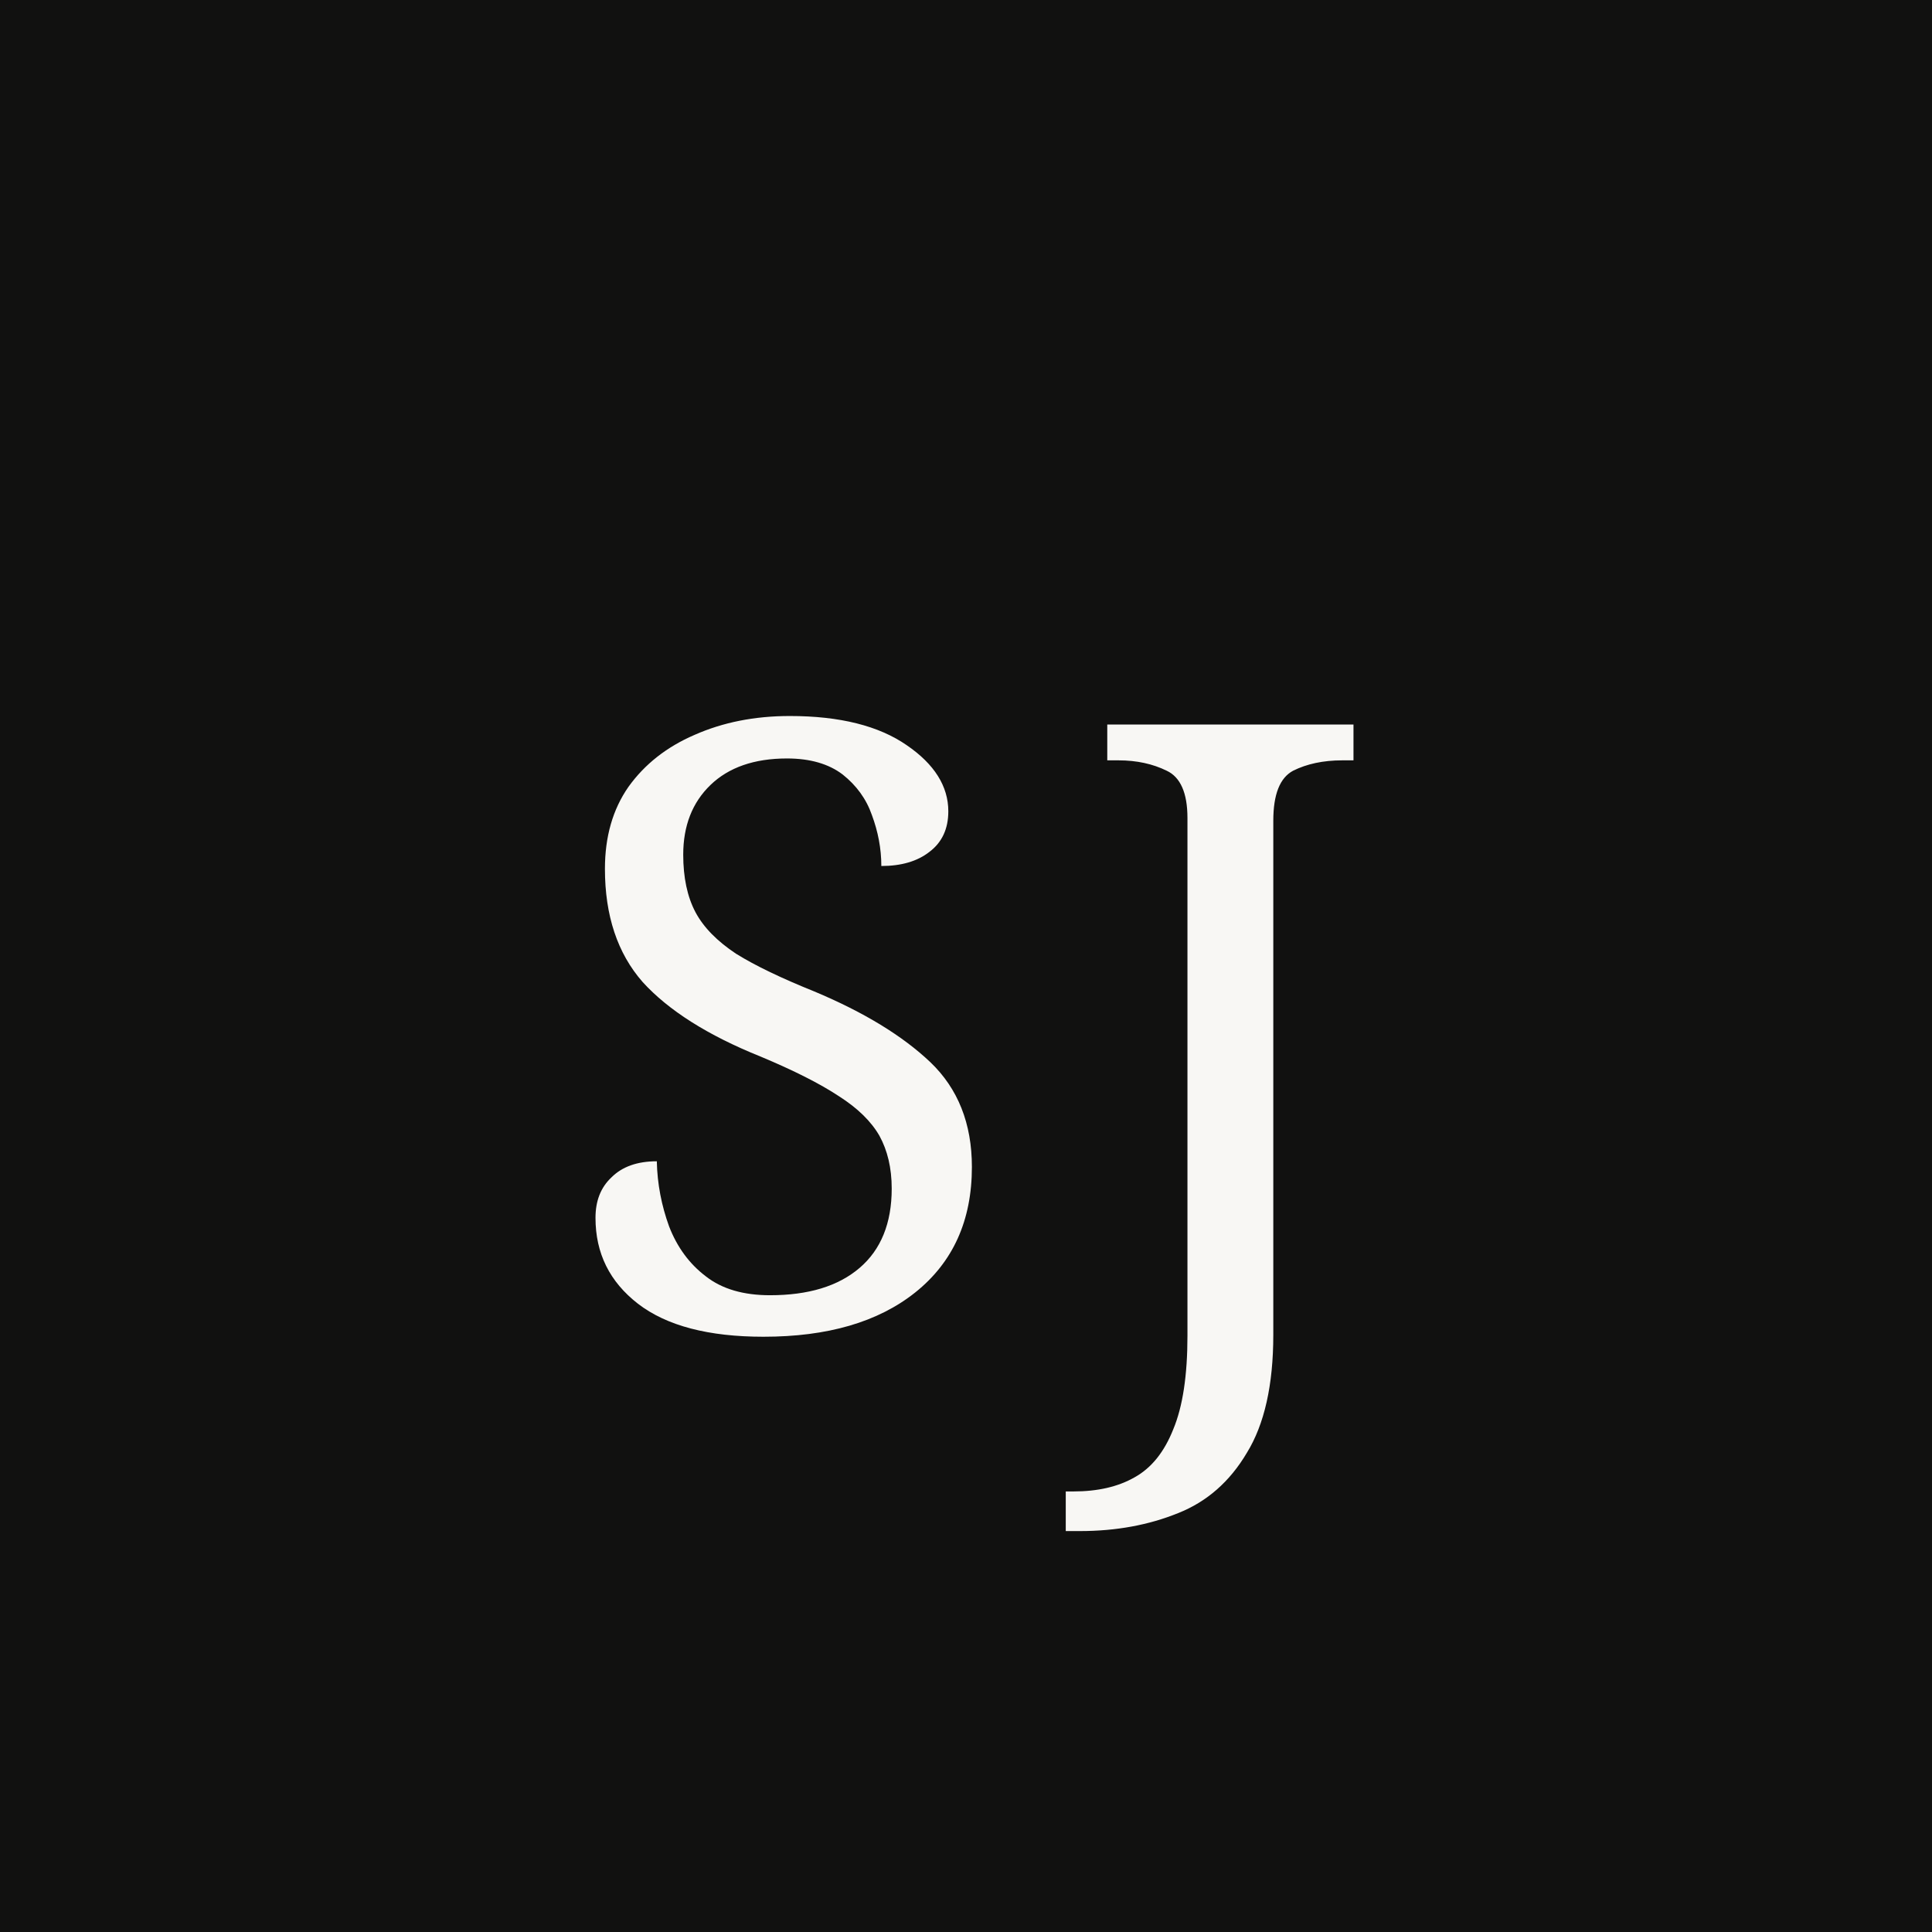
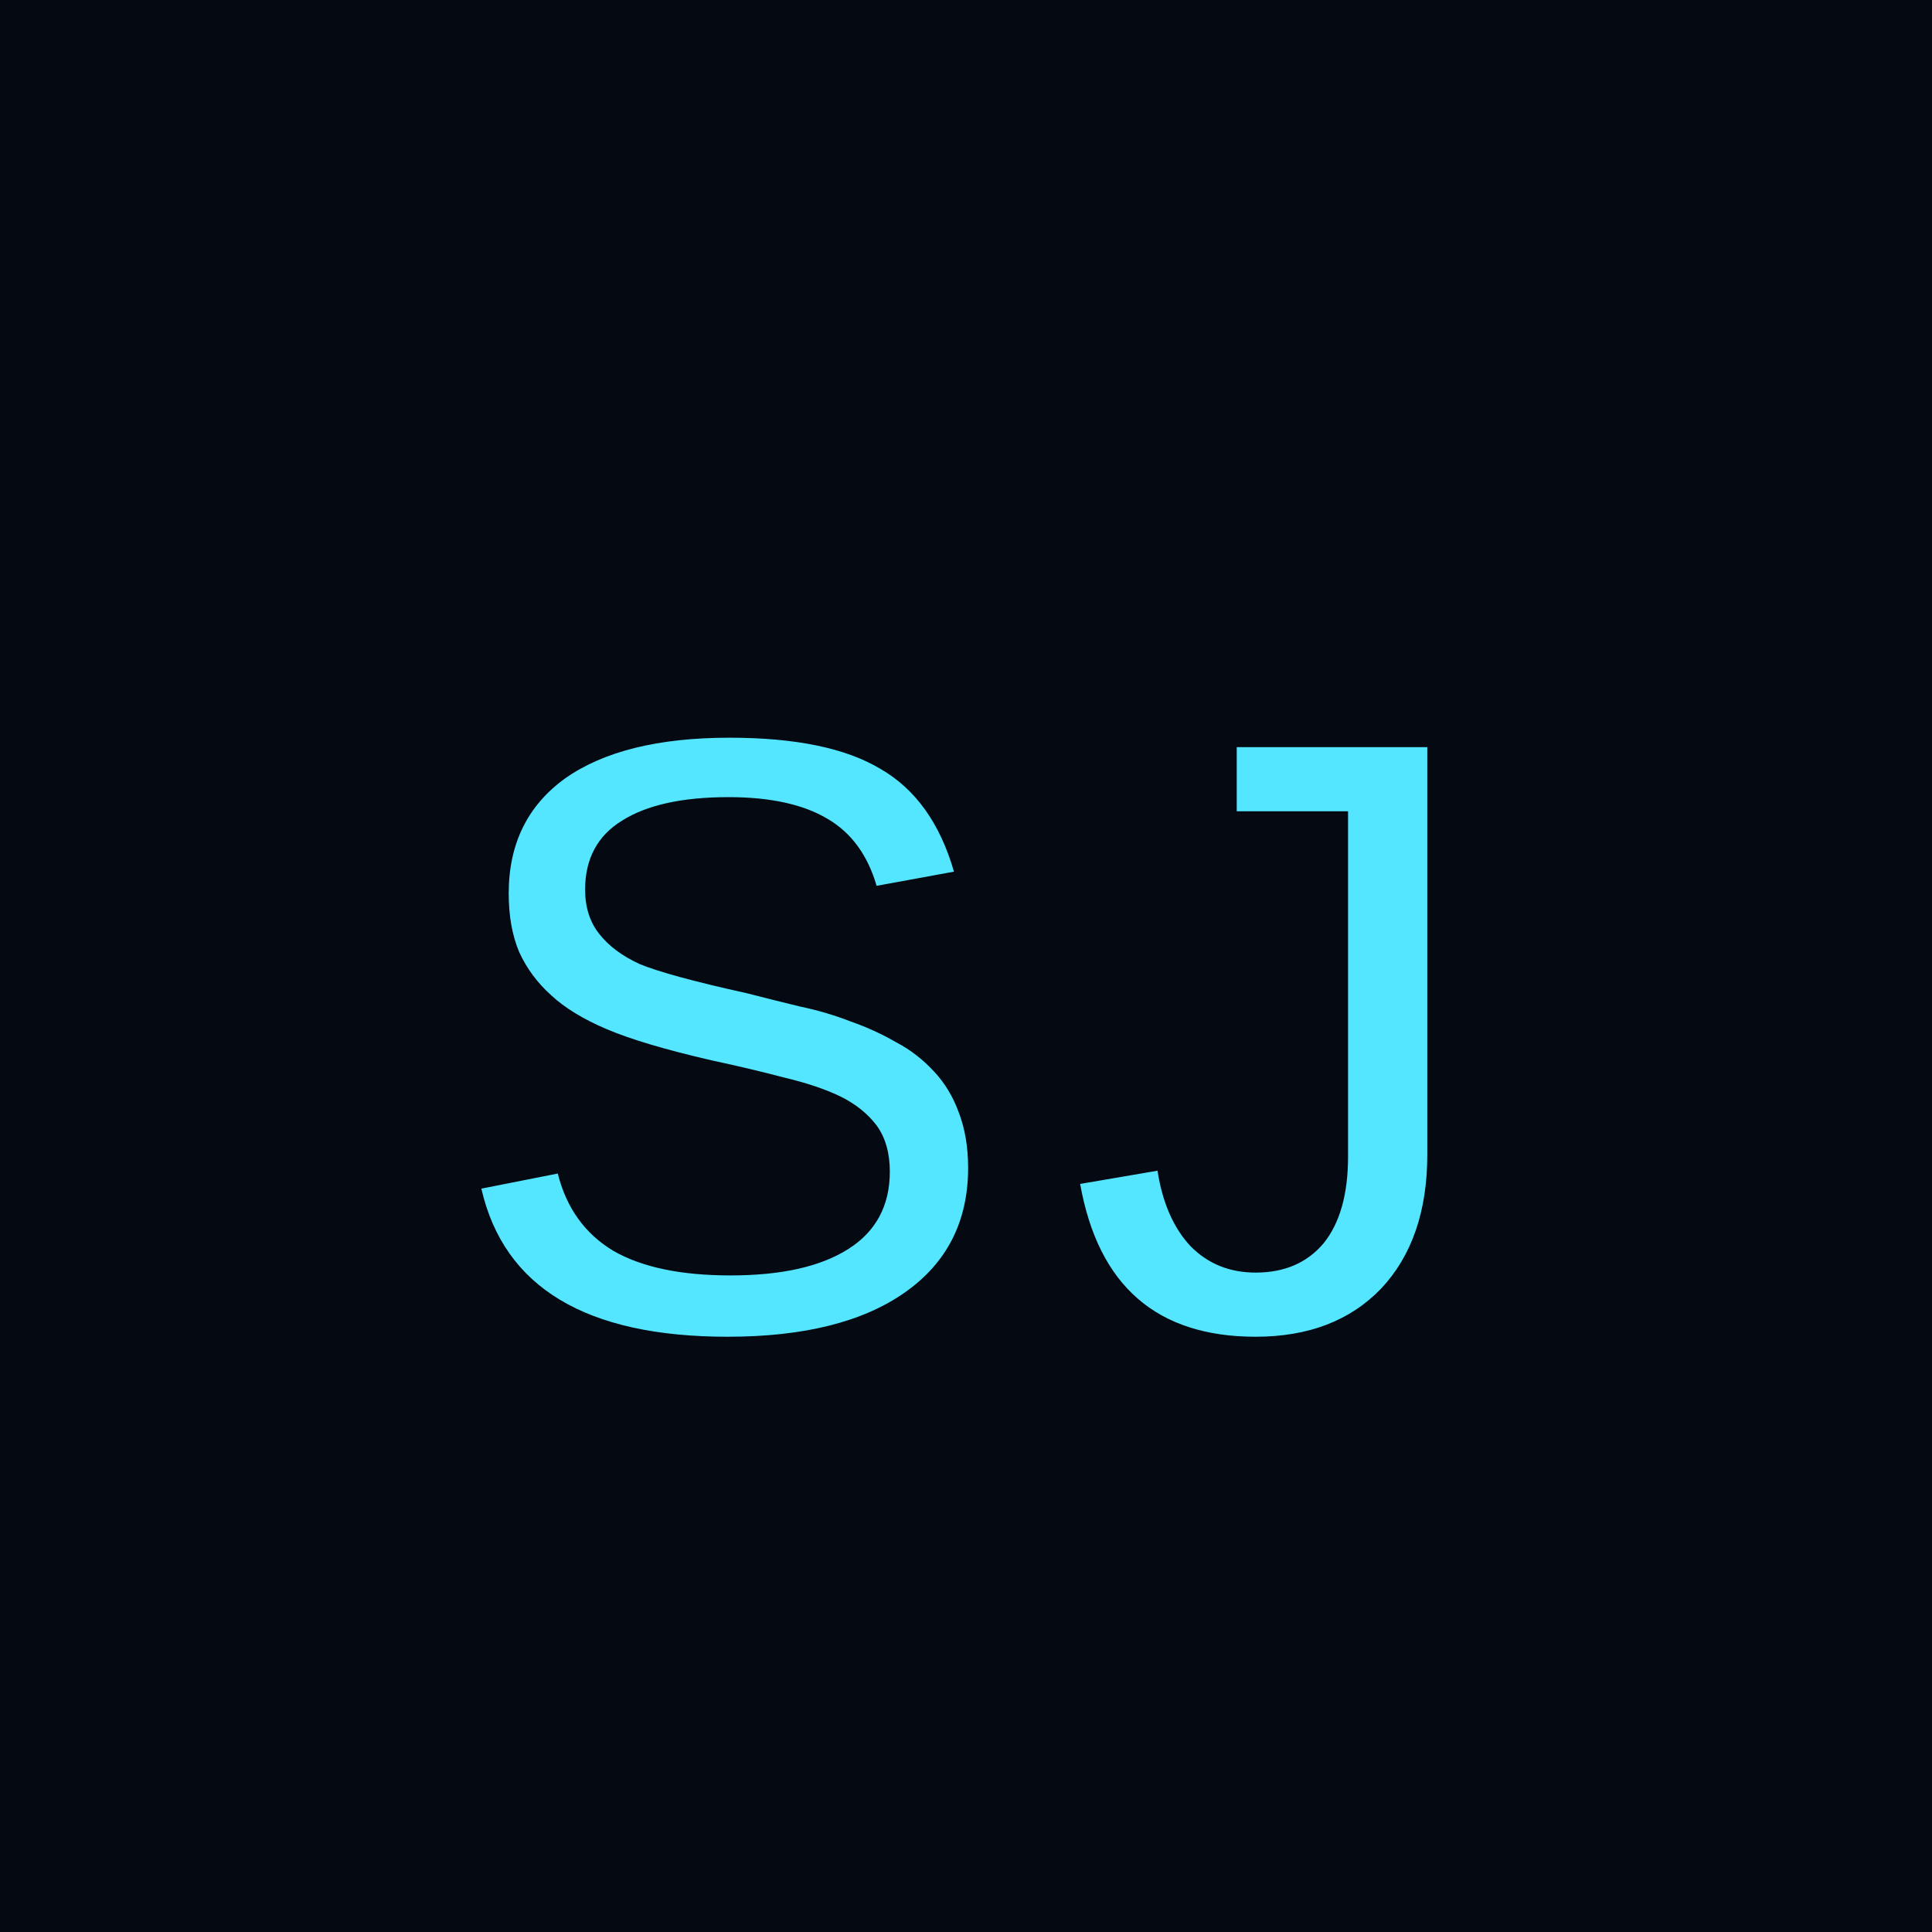
<svg xmlns="http://www.w3.org/2000/svg" viewBox="0 0 32 32">
-   <rect width="32" height="32" fill="#111110" />
-   <text x="16" y="22" font-family="Georgia, serif" font-size="14" font-weight="400" fill="#F8F7F4" text-anchor="middle" letter-spacing="1">SJ</text>
+   <rect width="32" height="32" fill="#050A12" />
+   <text x="16" y="22" font-family="Arial, sans-serif" font-size="14" font-weight="400" fill="#54E5FF" text-anchor="middle" letter-spacing="1">SJ</text>
</svg>
